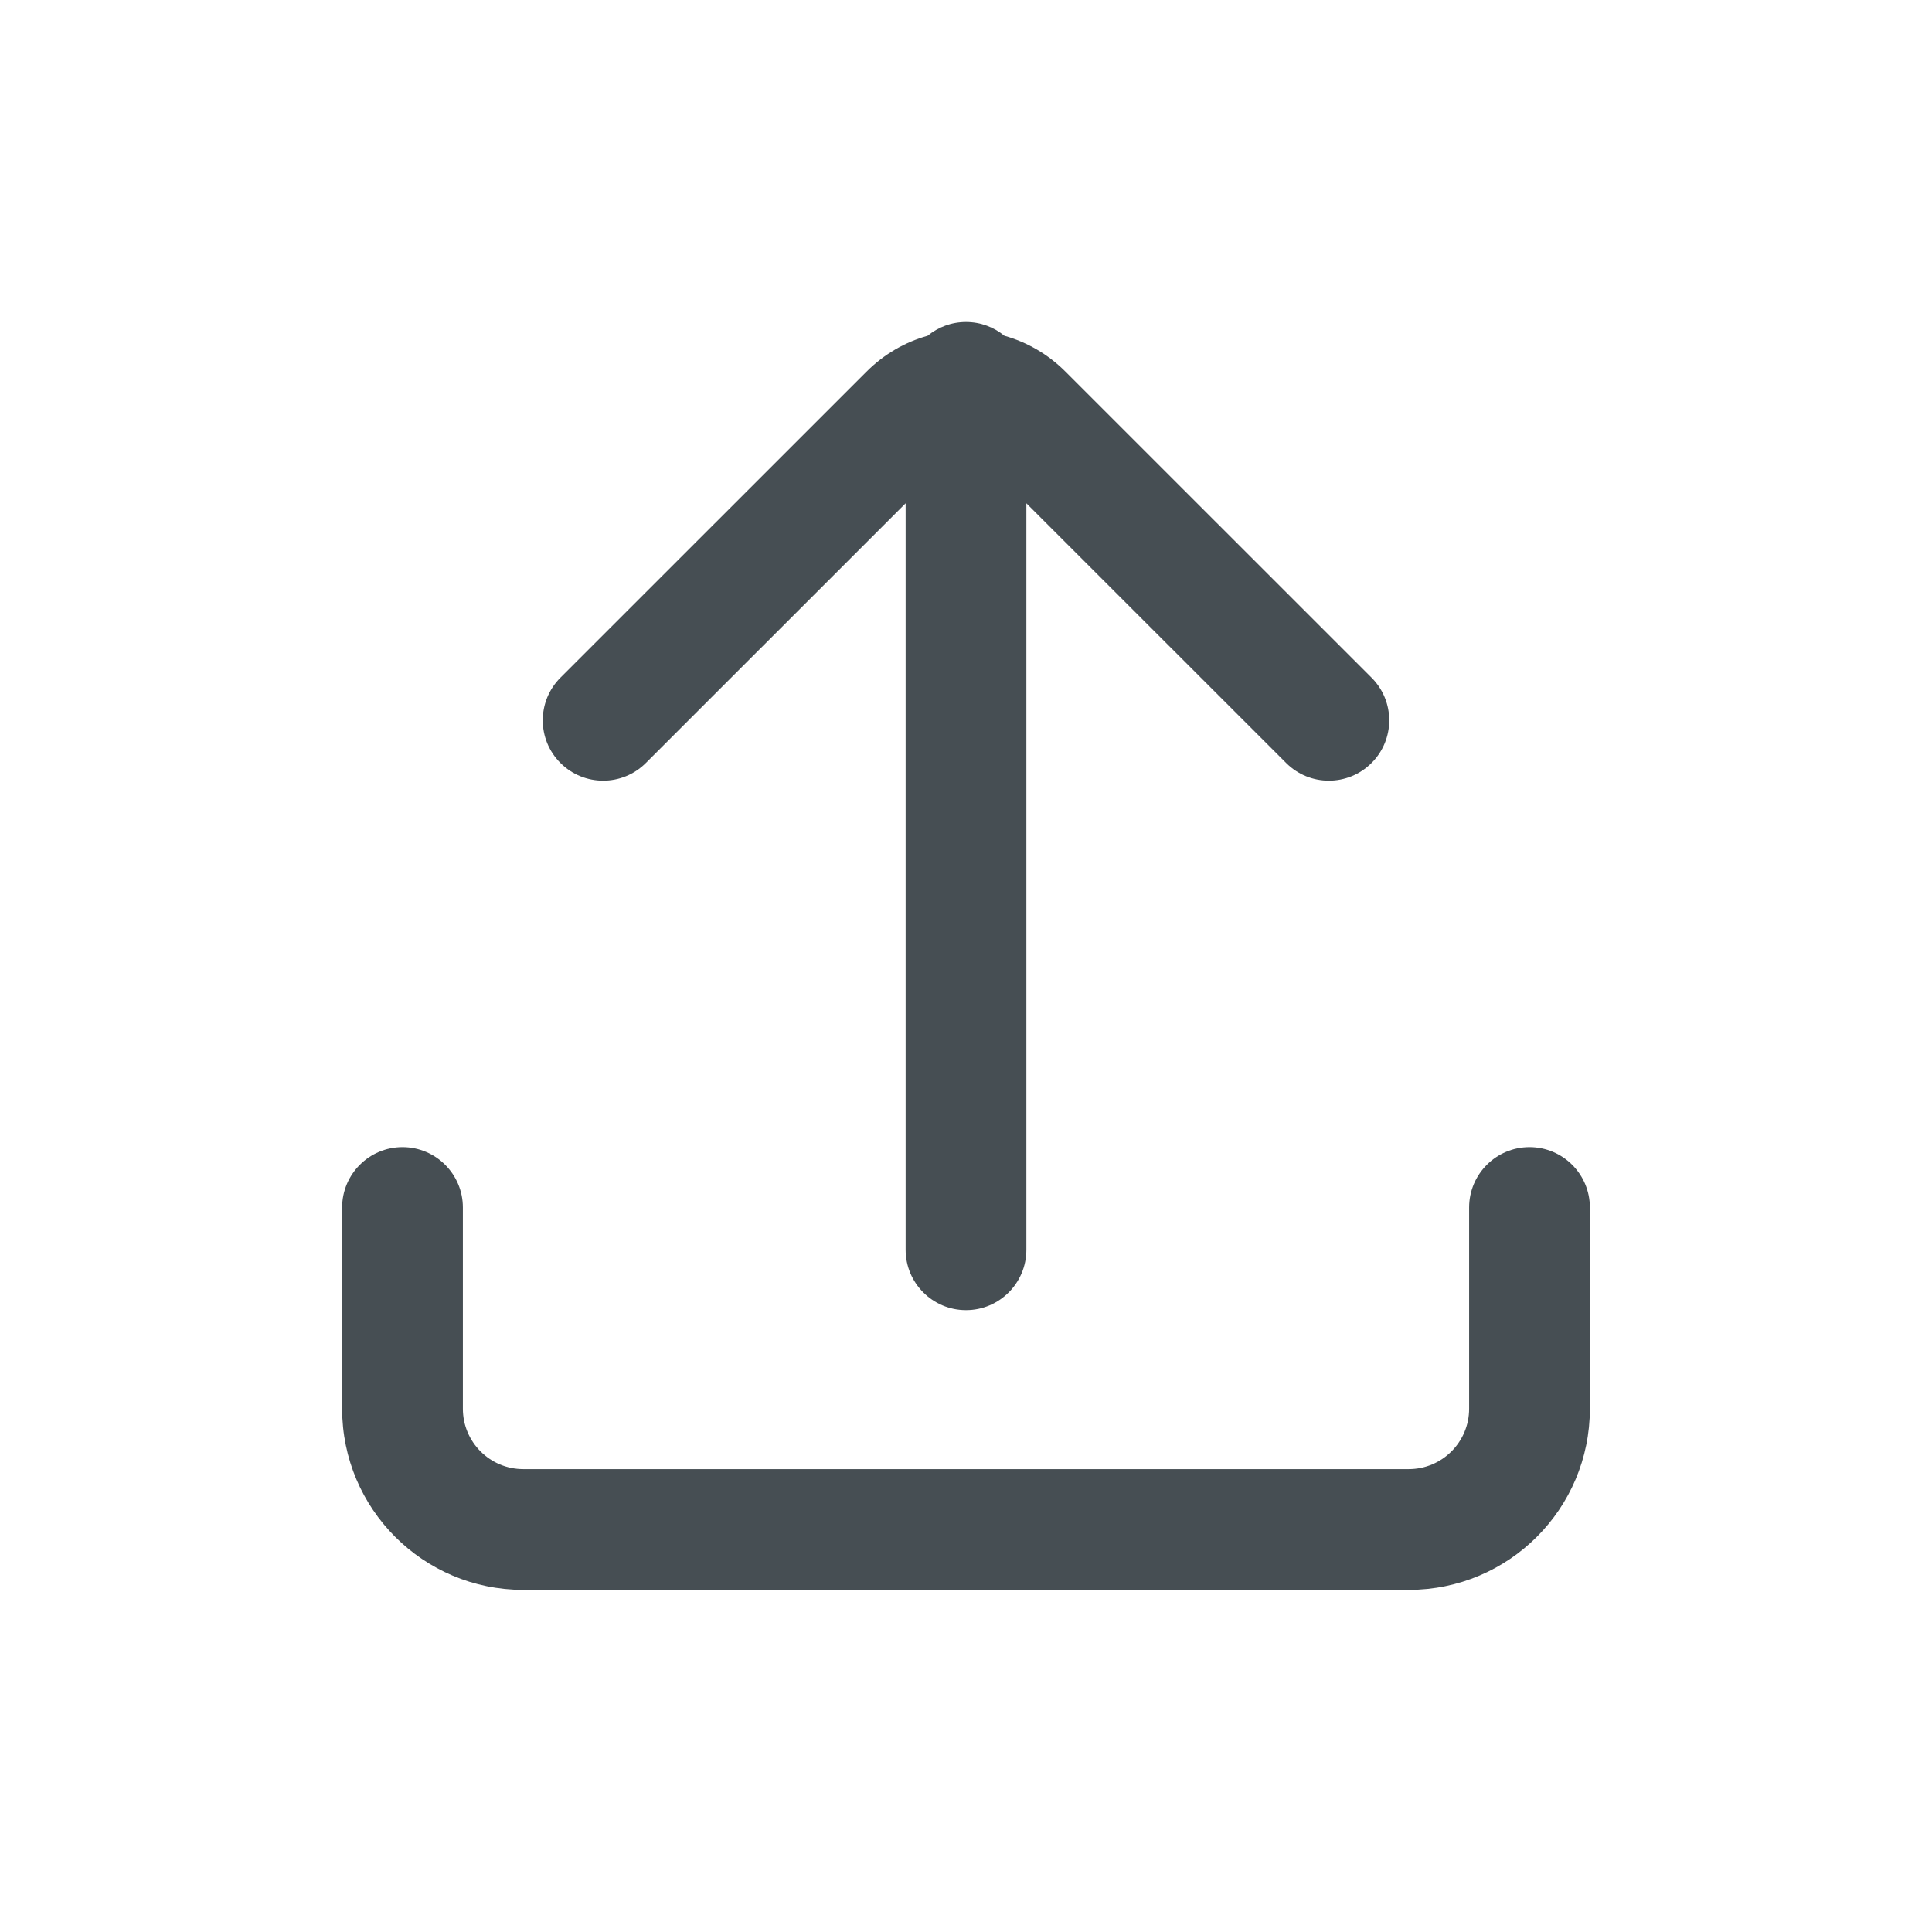
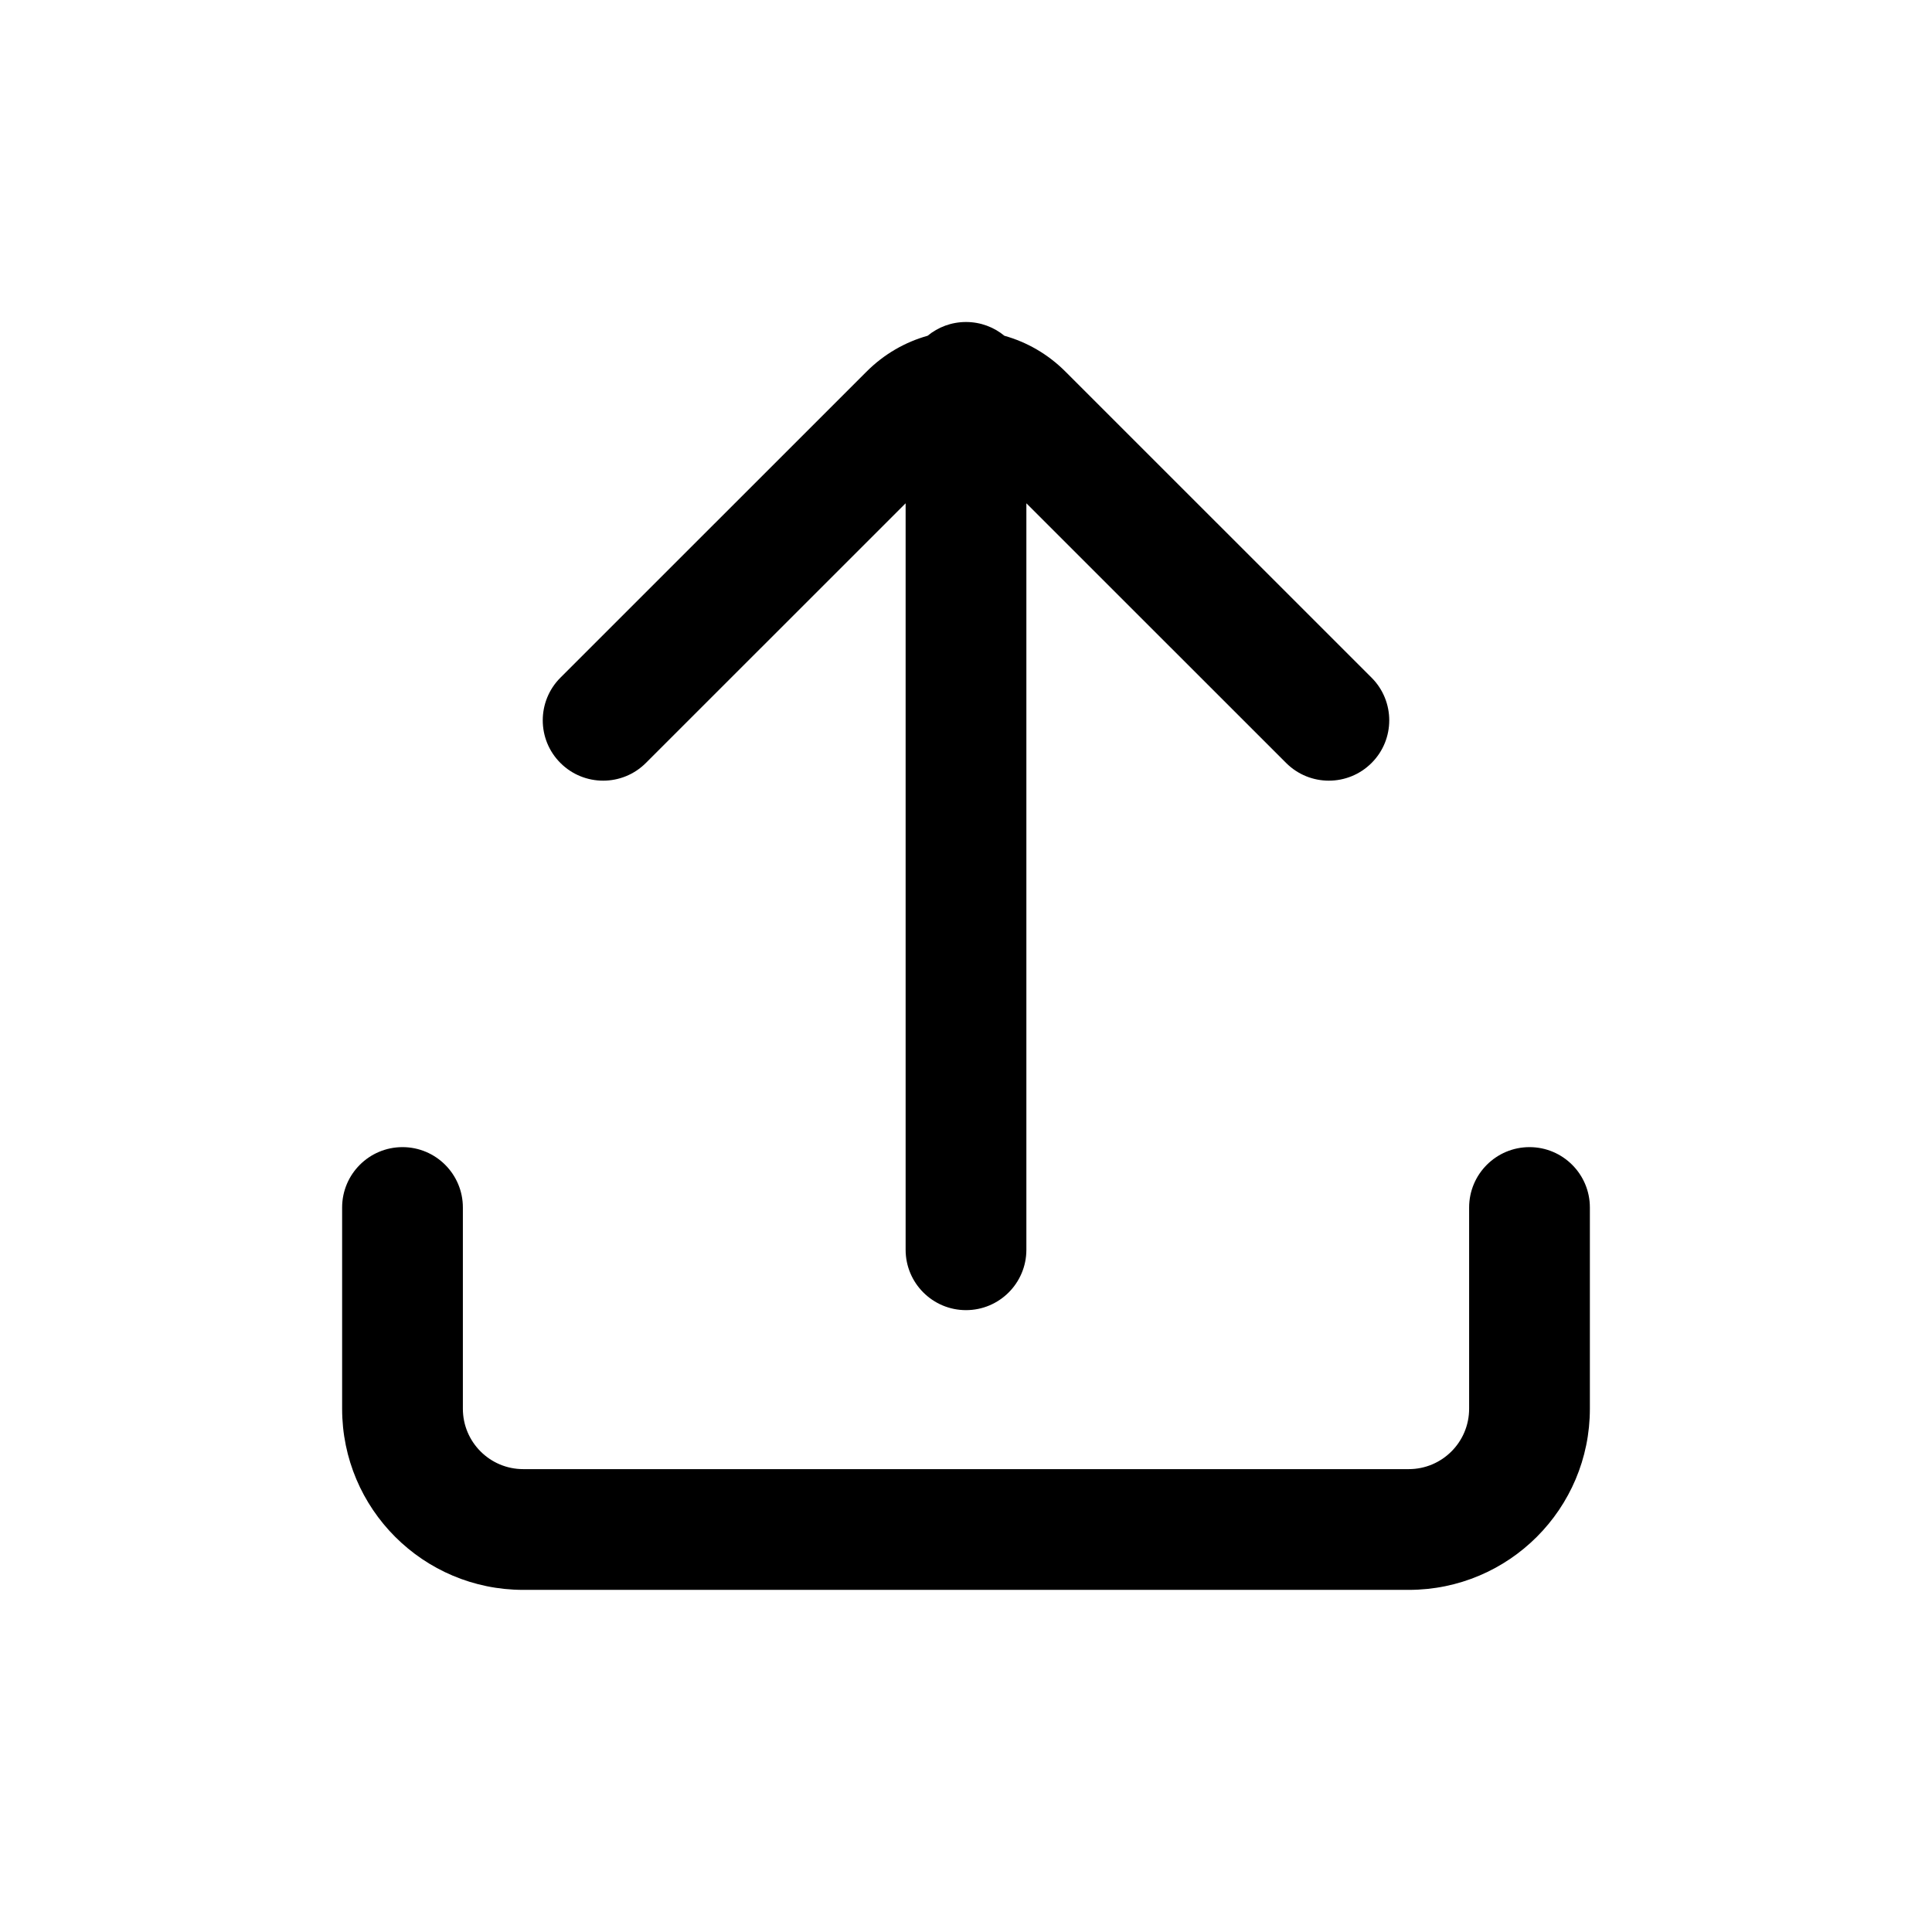
- <svg xmlns="http://www.w3.org/2000/svg" width="24" height="24" viewBox="0 0 24 24" fill="none">
-   <path fill-rule="evenodd" clip-rule="evenodd" d="M6.962 9.478C6.669 9.186 6.669 8.711 6.962 8.418L10.763 4.618C10.982 4.398 11.245 4.249 11.523 4.171C11.653 4.064 11.819 4 12 4C12.181 4 12.347 4.064 12.477 4.171C12.755 4.249 13.018 4.398 13.237 4.618L17.038 8.418C17.331 8.711 17.331 9.186 17.038 9.478C16.745 9.771 16.27 9.771 15.977 9.478L12.75 6.252L12.75 15.525C12.75 15.939 12.414 16.275 12 16.275C11.586 16.275 11.25 15.939 11.25 15.525L11.25 6.252L8.023 9.478C7.73 9.771 7.255 9.771 6.962 9.478ZM5.75 15C5.75 14.586 5.414 14.25 5 14.25C4.586 14.25 4.25 14.586 4.25 15V17.5C4.25 18.743 5.257 19.75 6.5 19.75H17.5C18.743 19.75 19.75 18.743 19.75 17.5V15C19.75 14.586 19.414 14.25 19 14.25C18.586 14.25 18.25 14.586 18.25 15V17.5C18.25 17.914 17.914 18.25 17.5 18.25H6.5C6.086 18.25 5.75 17.914 5.75 17.5V15Z" fill="#464E53" />
+ <svg xmlns="http://www.w3.org/2000/svg" width="24" height="24" viewBox="0 0 24 24">
+   <path fill-rule="evenodd" clip-rule="evenodd" d="M6.962 9.478C6.669 9.186 6.669 8.711 6.962 8.418L10.763 4.618C10.982 4.398 11.245 4.249 11.523 4.171C11.653 4.064 11.819 4 12 4C12.181 4 12.347 4.064 12.477 4.171C12.755 4.249 13.018 4.398 13.237 4.618L17.038 8.418C17.331 8.711 17.331 9.186 17.038 9.478C16.745 9.771 16.27 9.771 15.977 9.478L12.75 6.252L12.75 15.525C12.75 15.939 12.414 16.275 12 16.275C11.586 16.275 11.25 15.939 11.25 15.525L11.25 6.252L8.023 9.478C7.73 9.771 7.255 9.771 6.962 9.478ZM5.75 15C5.75 14.586 5.414 14.25 5 14.25C4.586 14.25 4.25 14.586 4.25 15V17.5C4.25 18.743 5.257 19.75 6.5 19.75H17.5C18.743 19.75 19.75 18.743 19.75 17.5V15C19.75 14.586 19.414 14.25 19 14.25C18.586 14.25 18.25 14.586 18.25 15V17.5C18.25 17.914 17.914 18.25 17.5 18.25H6.5C6.086 18.25 5.75 17.914 5.75 17.5V15Z" />
</svg>
